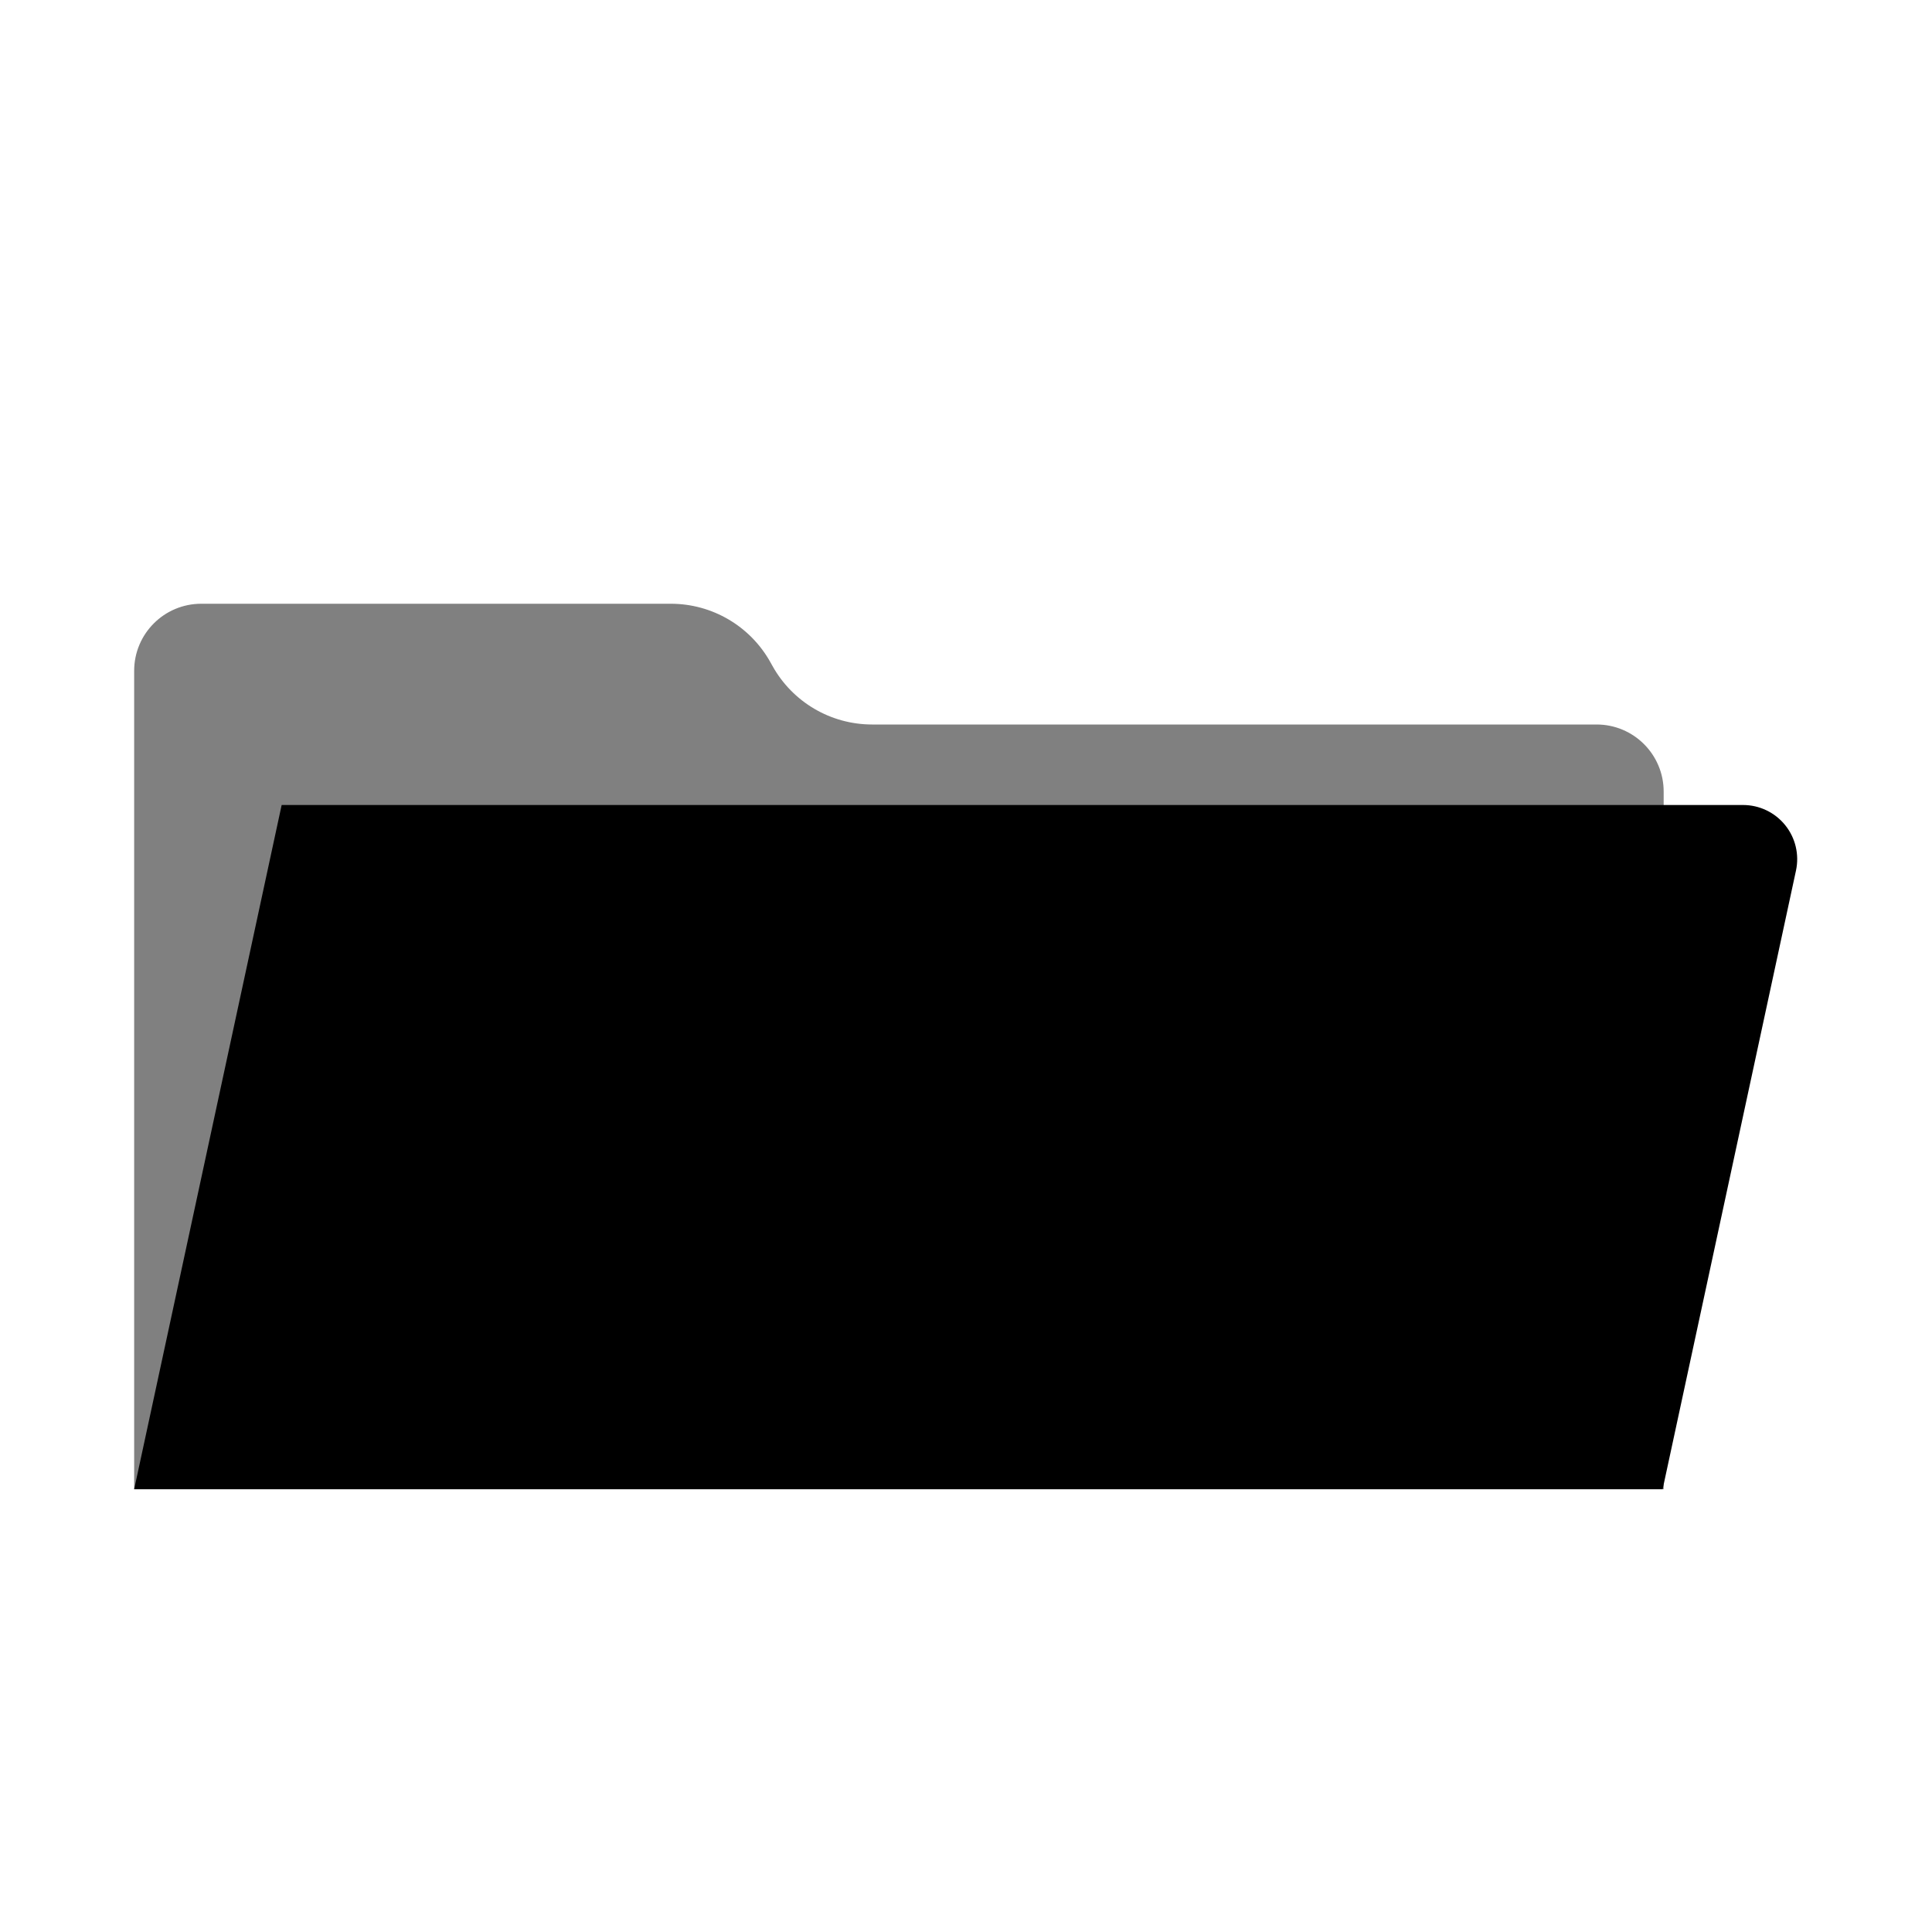
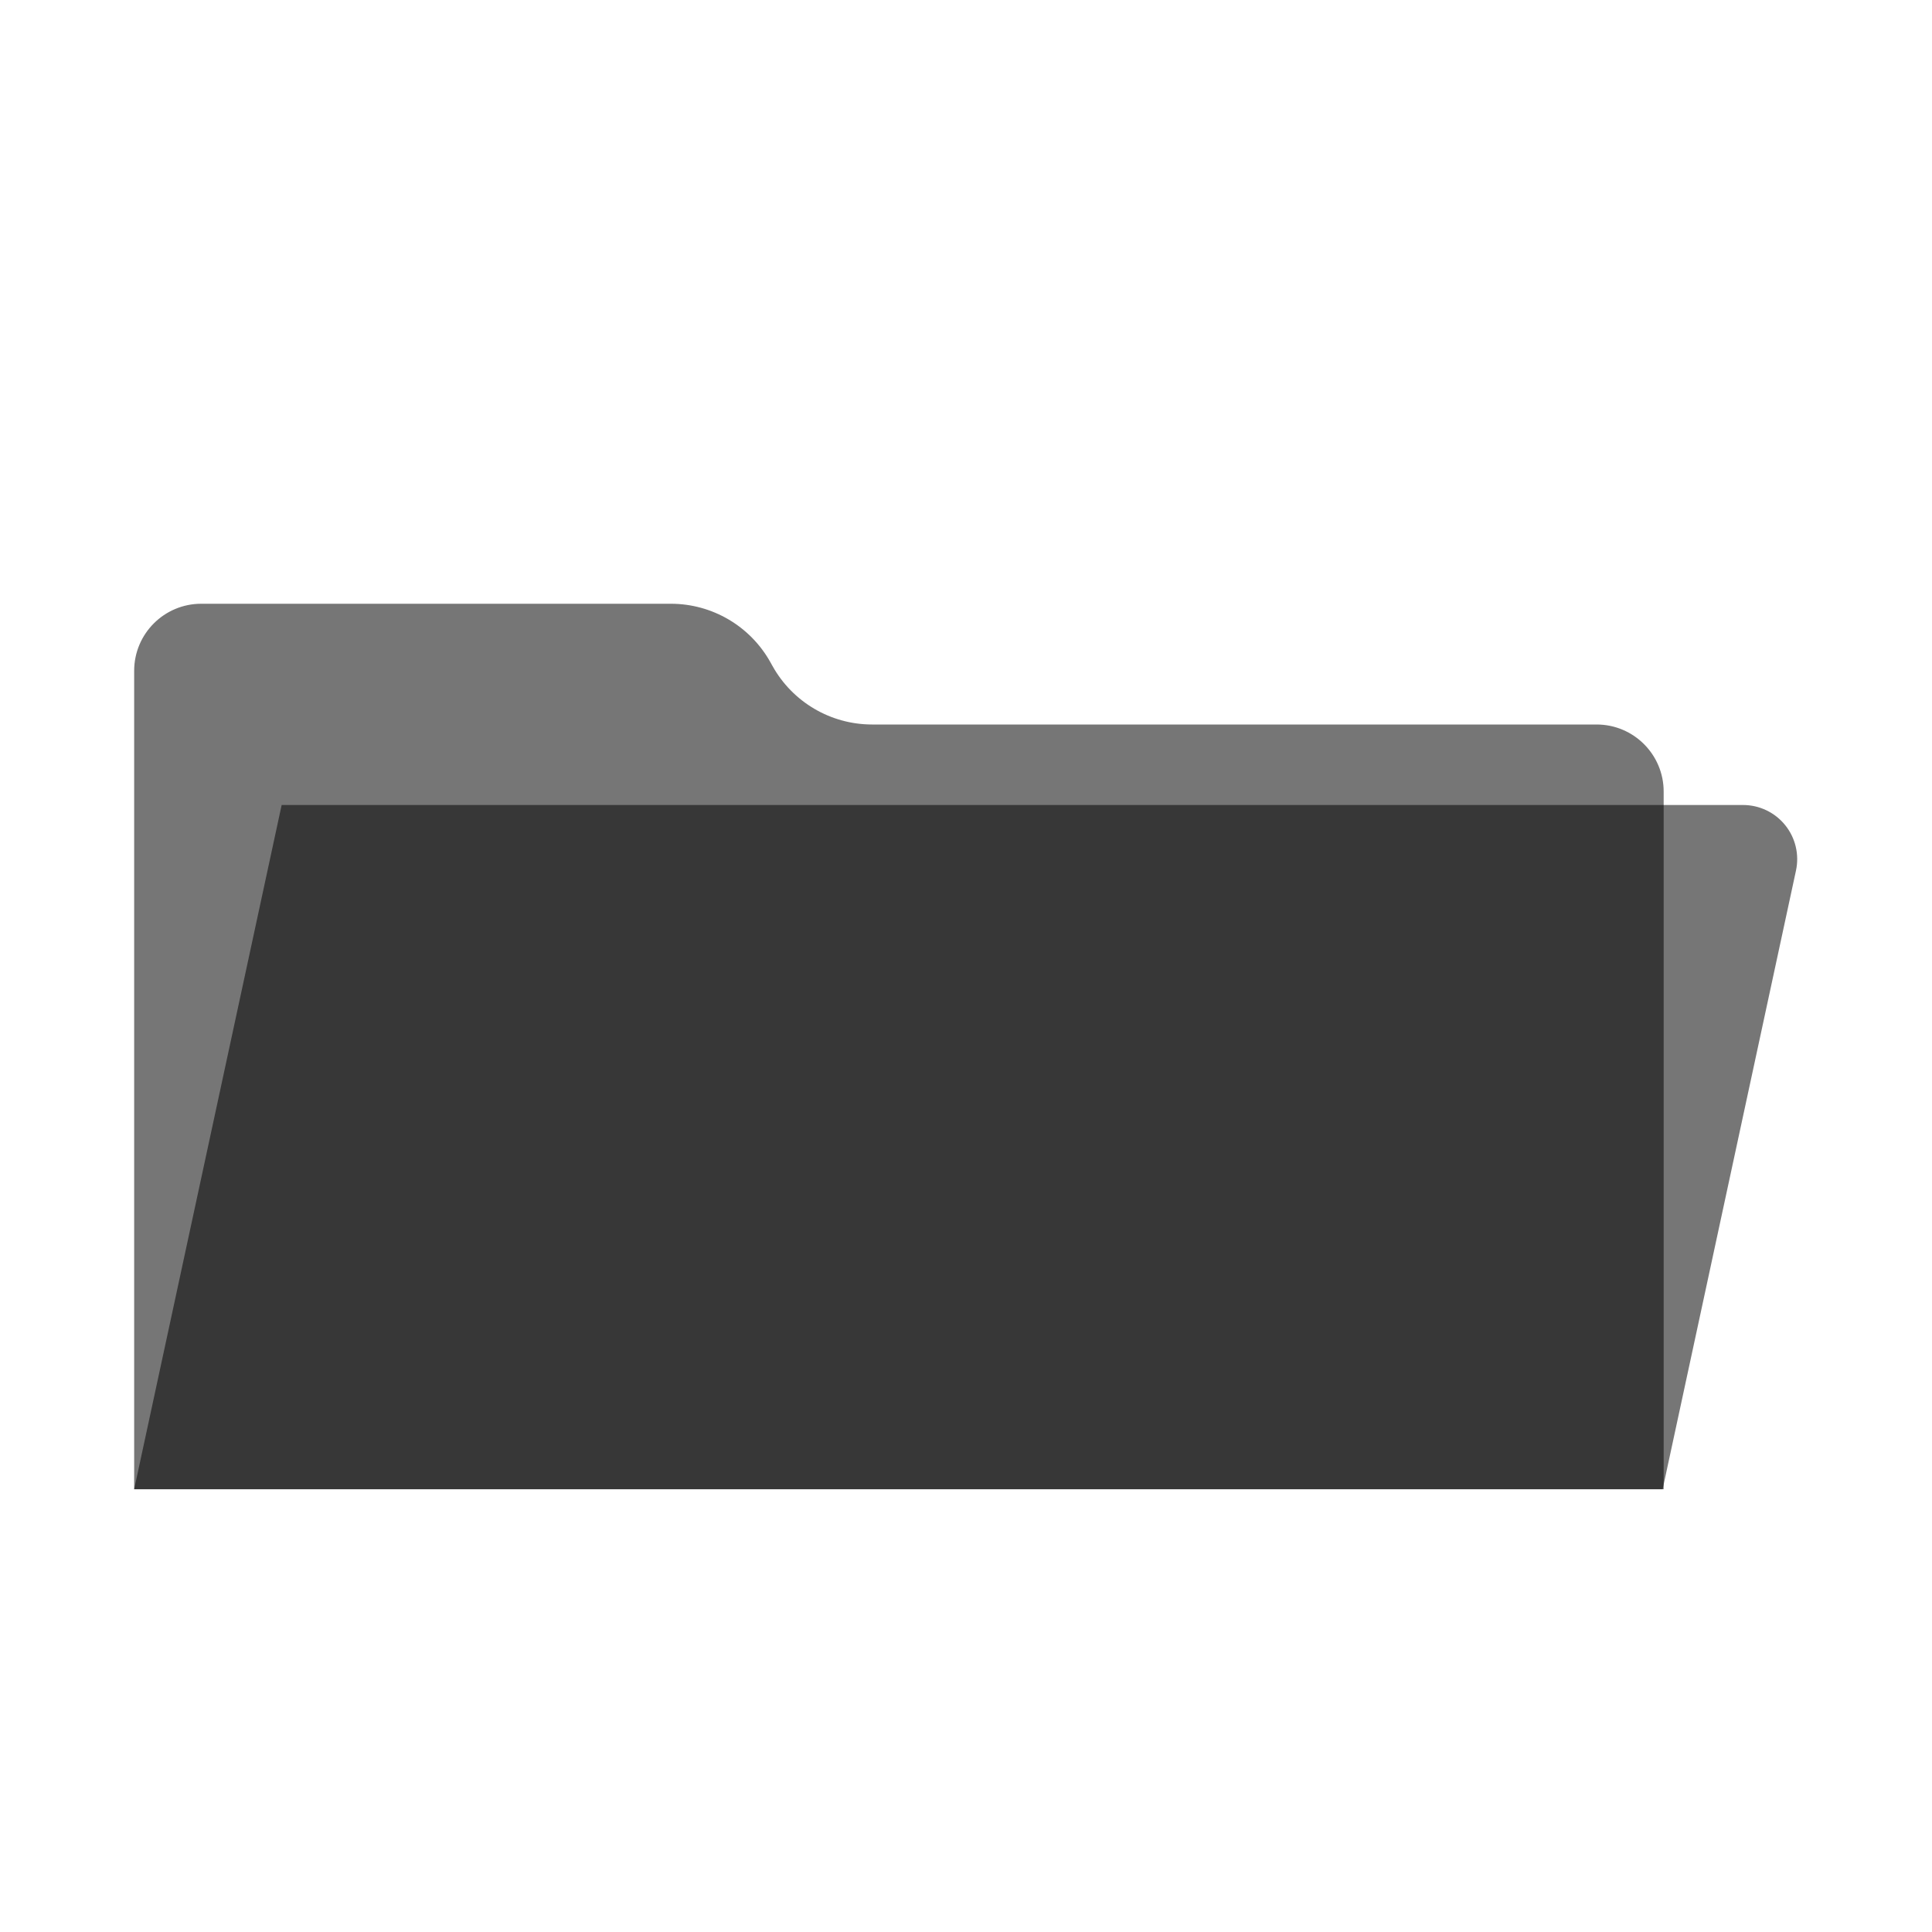
<svg xmlns="http://www.w3.org/2000/svg" width="144px" height="144px" viewBox="0 0 144 144" version="1.1" id="SVGRoot">
  <defs id="defs5036">
    </defs>
  <g id="layer1">
-     <path style="fill:#808080;stroke:none;stroke-width:1px;stroke-linecap:butt;stroke-linejoin:miter;stroke-opacity:1" d="M 10,111 V 50 a 5,5 135 0 1 5,-5 h 35 a 8.498,8.498 30.473 0 1 7.428,4.371 l 0.144,0.258 A 8.498,8.498 30.473 0 0 65,54 h 54 a 5,5 45 0 1 5,5 l 0,52 z" id="path879" />
-     <path id="rect862" style="opacity:1;fill:#000000;fill-opacity:1;stroke:none;stroke-width:0;stroke-miterlimit:4;stroke-dasharray:none;stroke-opacity:1" d="M 20.993,60 H 129.916 a 4.037,4.037 51.082 0 1 3.946,4.888 L 123.923,111 H 10 Z" />
+     <path style="fill:#000000;stroke:none;stroke-width:1px;stroke-linecap:butt;stroke-linejoin:miter;stroke-opacity:1;fill-opacity:0.536" d="M 10,111 V 50 a 5,5 135 0 1 5,-5 h 35 a 8.498,8.498 30.473 0 1 7.428,4.371 l 0.144,0.258 A 8.498,8.498 30.473 0 0 65,54 h 54 a 5,5 45 0 1 5,5 l 0,52 z" id="path879" />
+     <path id="rect862" style="opacity:1;fill:#000000;fill-opacity:0.536;stroke:none;stroke-width:0;stroke-miterlimit:4;stroke-dasharray:none;stroke-opacity:1" d="M 20.993,60 H 129.916 a 4.037,4.037 51.082 0 1 3.946,4.888 L 123.923,111 H 10 Z" />
  </g>
</svg>
